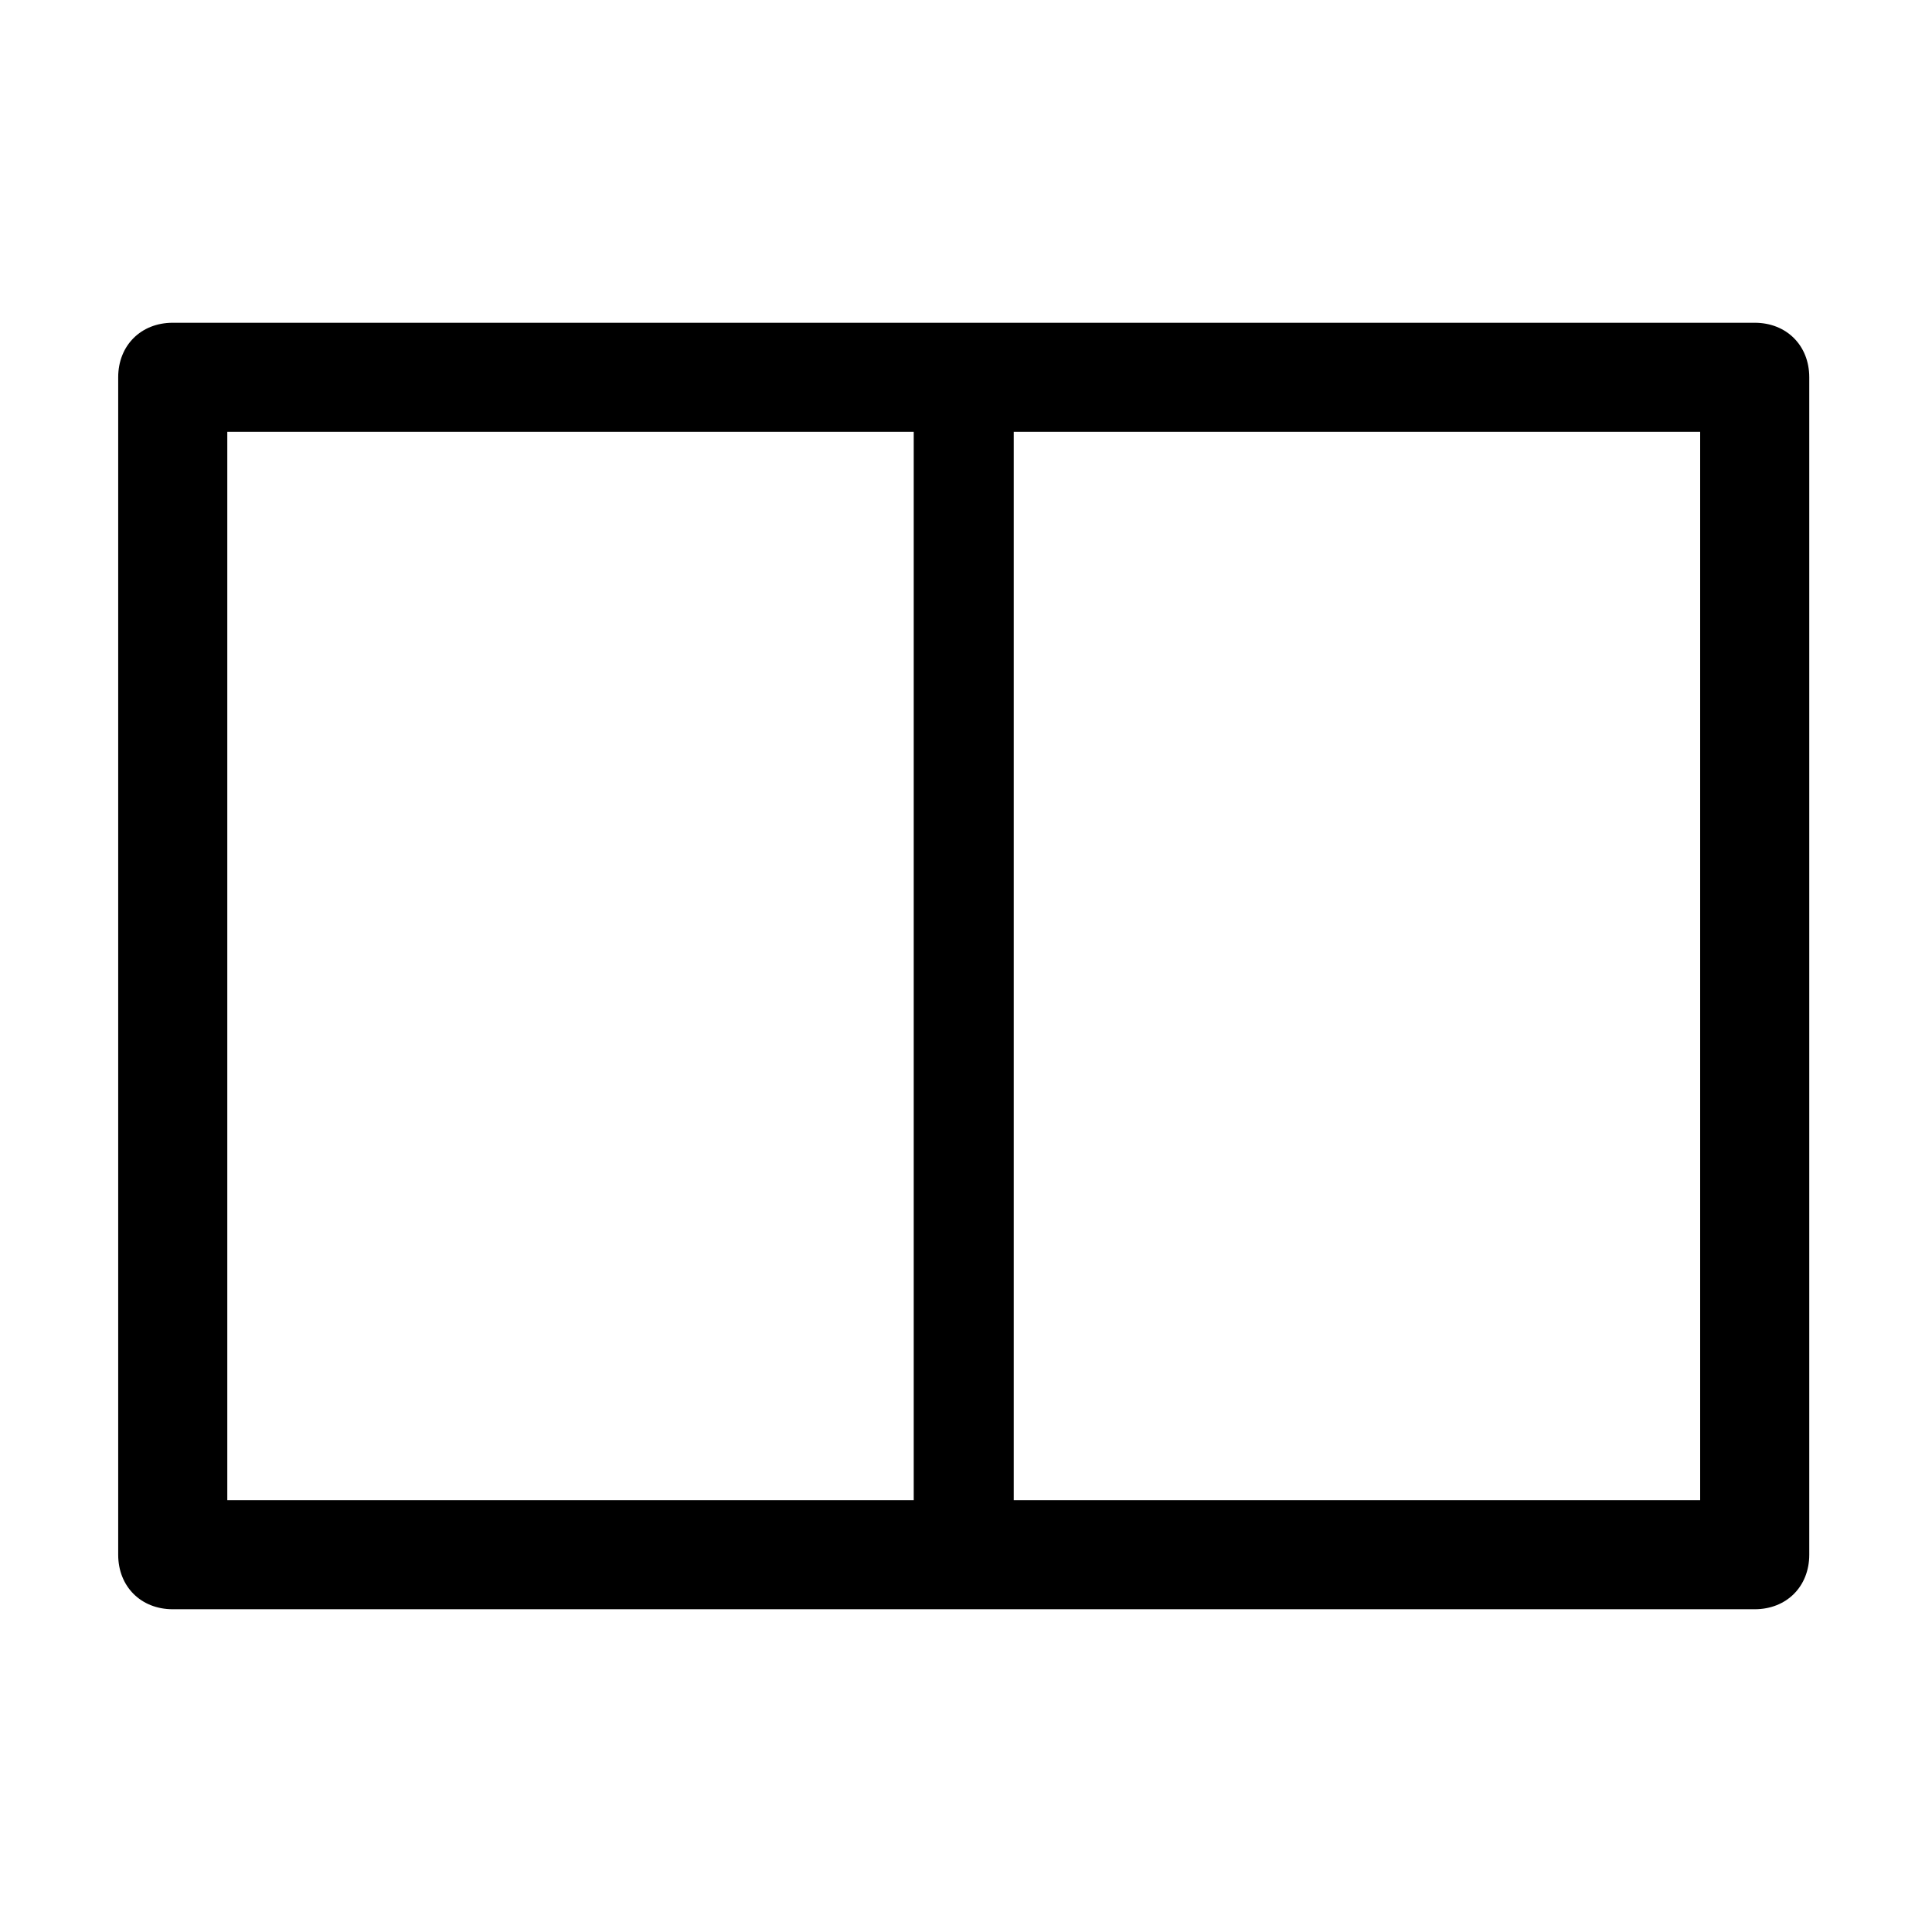
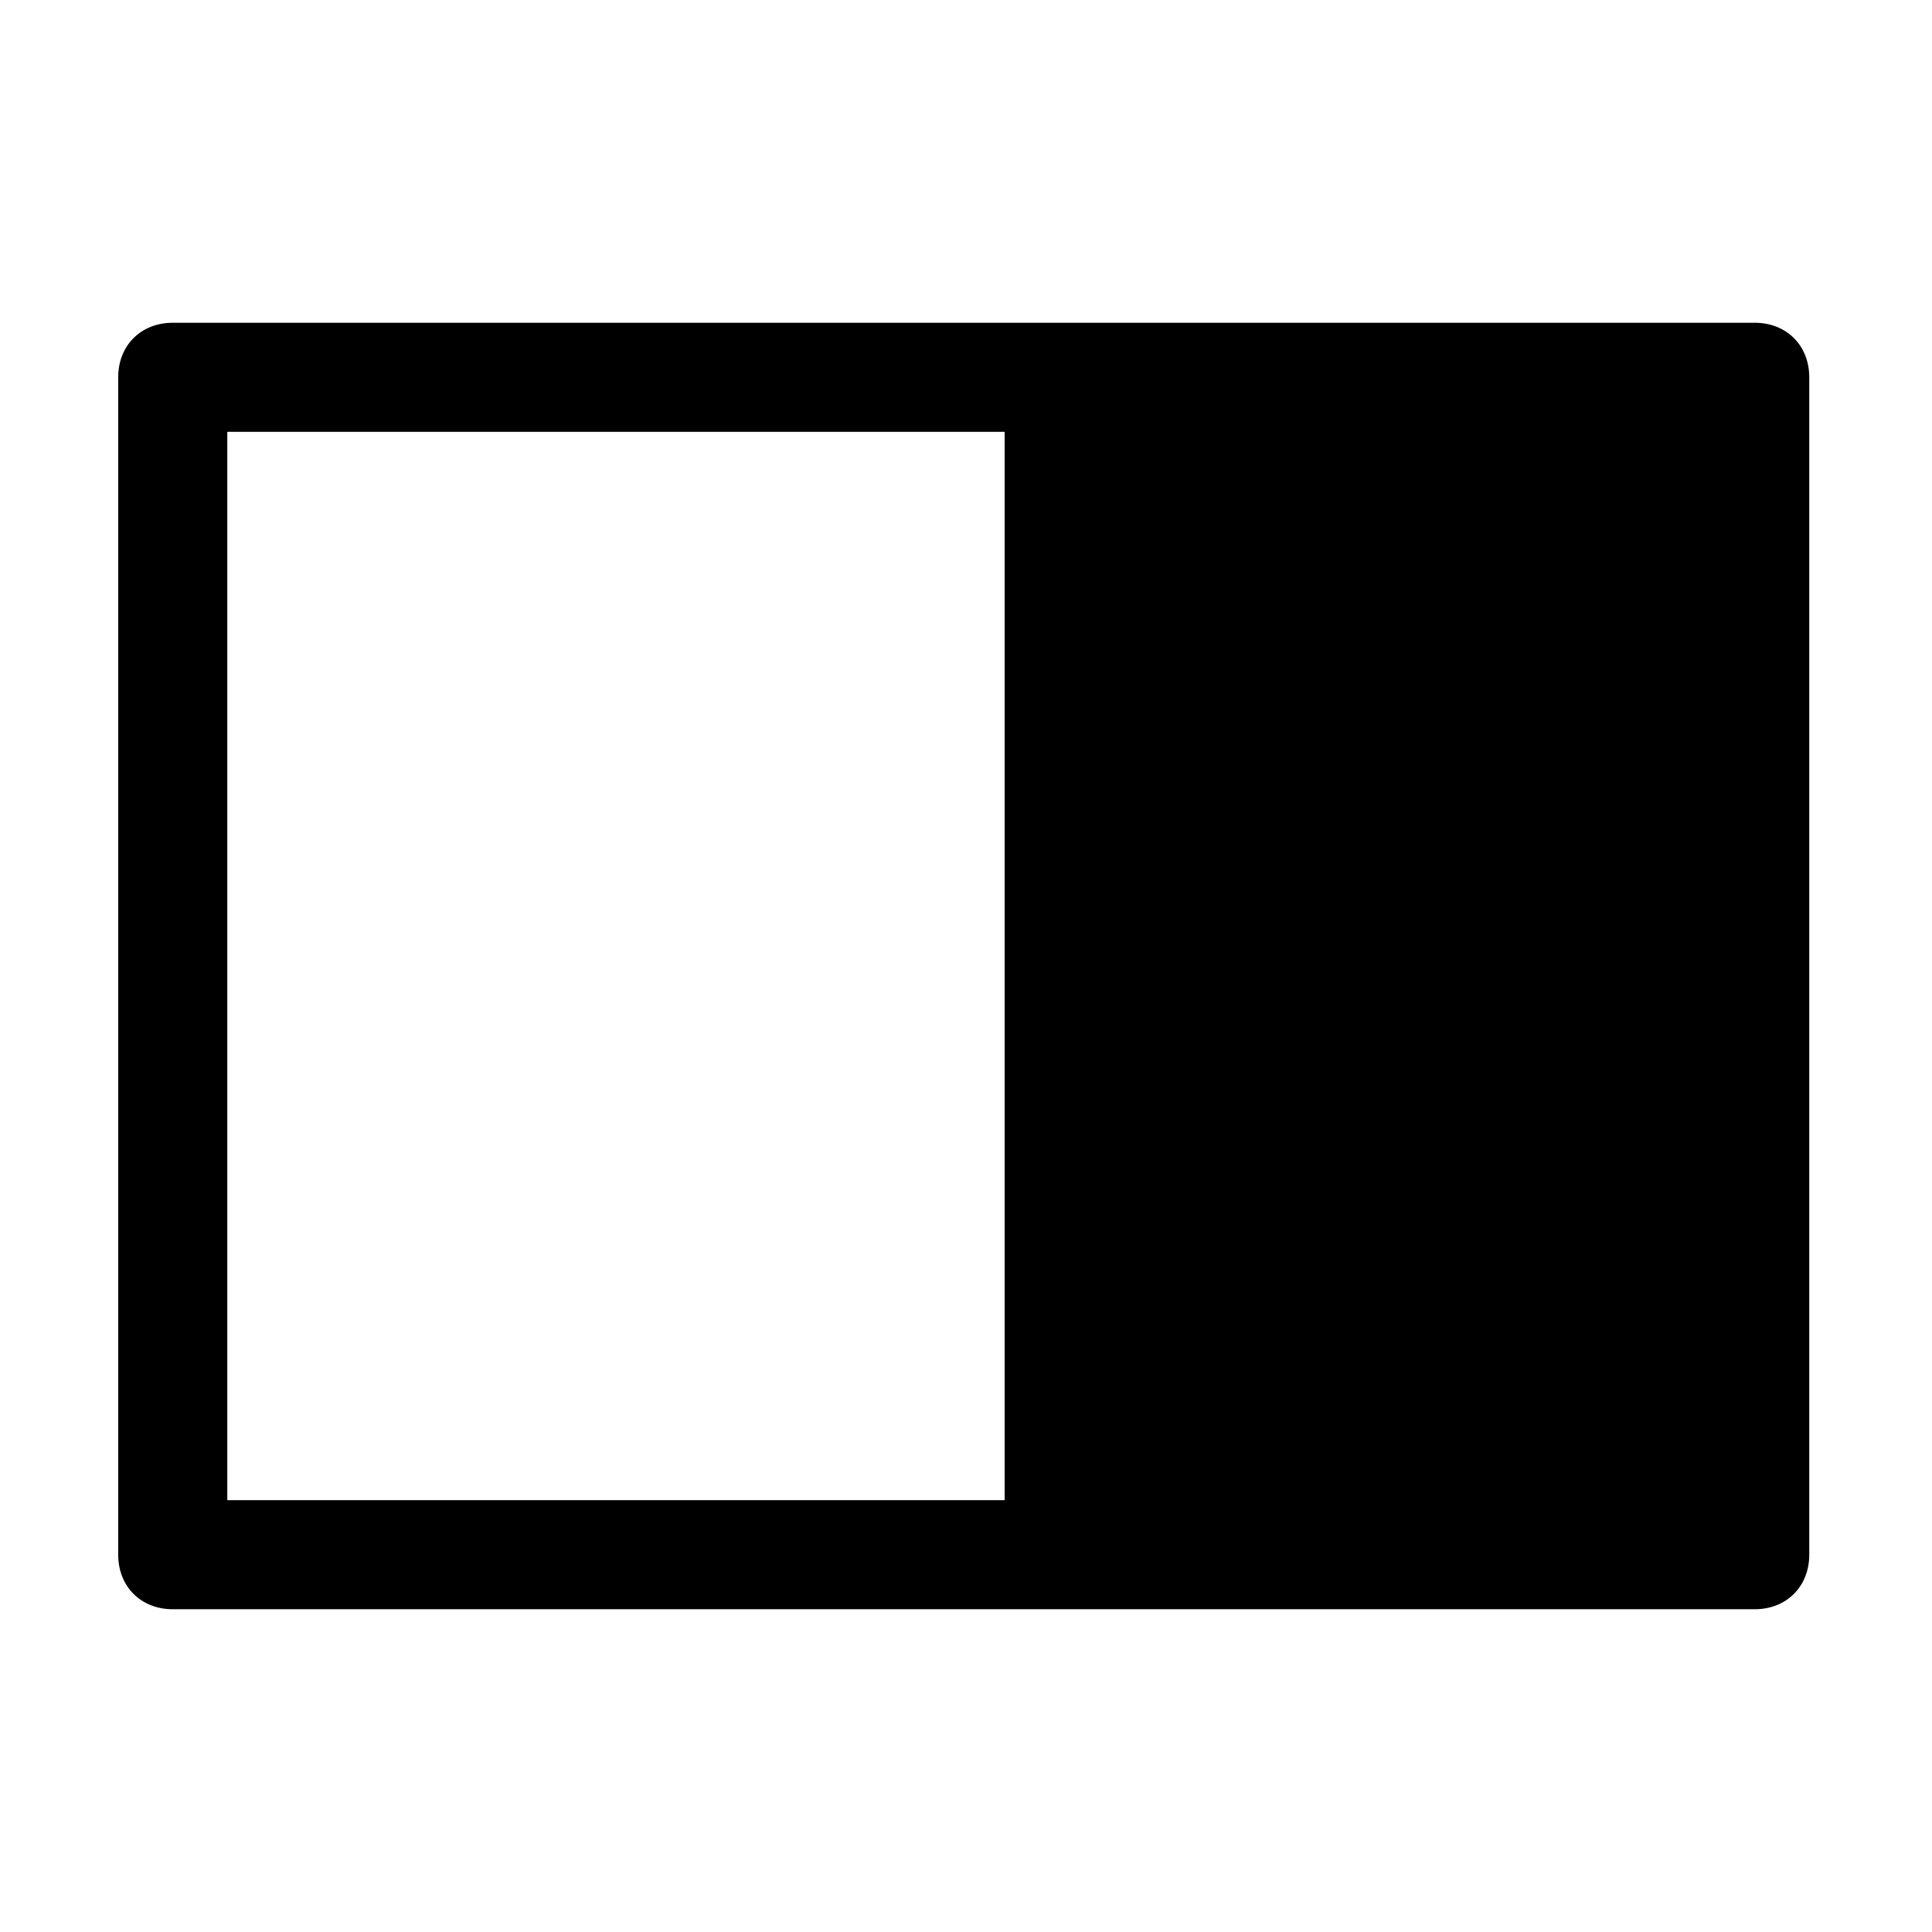
<svg xmlns="http://www.w3.org/2000/svg" version="1.1" id="Ebene_1" x="0px" y="0px" viewBox="0 0 42.5 42.5" style="enable-background:new 0 0 42.5 42.5;" xml:space="preserve">
-   <path id="split_right" d="M38.6,7.1H3.8c-0.7,0-1.2,0.5-1.2,1.2v25.9c0,0.7,0.5,1.2,1.2,1.2h34.8c0.7,0,1.2-0.5,1.2-1.2V8.3  C39.8,7.6,39.3,7.1,38.6,7.1z M5,33V9.5h15.1V33H5z M22.3,33V9.5h15.1V33H22.3z" />
+   <defs id="defs6" />
+   <path id="split_right" d="M 38.6,7.1 H 3.8 C 3.1,7.1 2.6,7.6 2.6,8.3 v 25.9 c 0,0.7 0.5,1.2 1.2,1.2 h 34.8 c 0.7,0 1.2,-0.5 1.2,-1.2 V 8.3 C 39.8,7.6 39.3,7.1 38.6,7.1 Z M 5,33 V 9.5 H 22.1 V 33 Z" style="fill:#000000" />
</svg>
